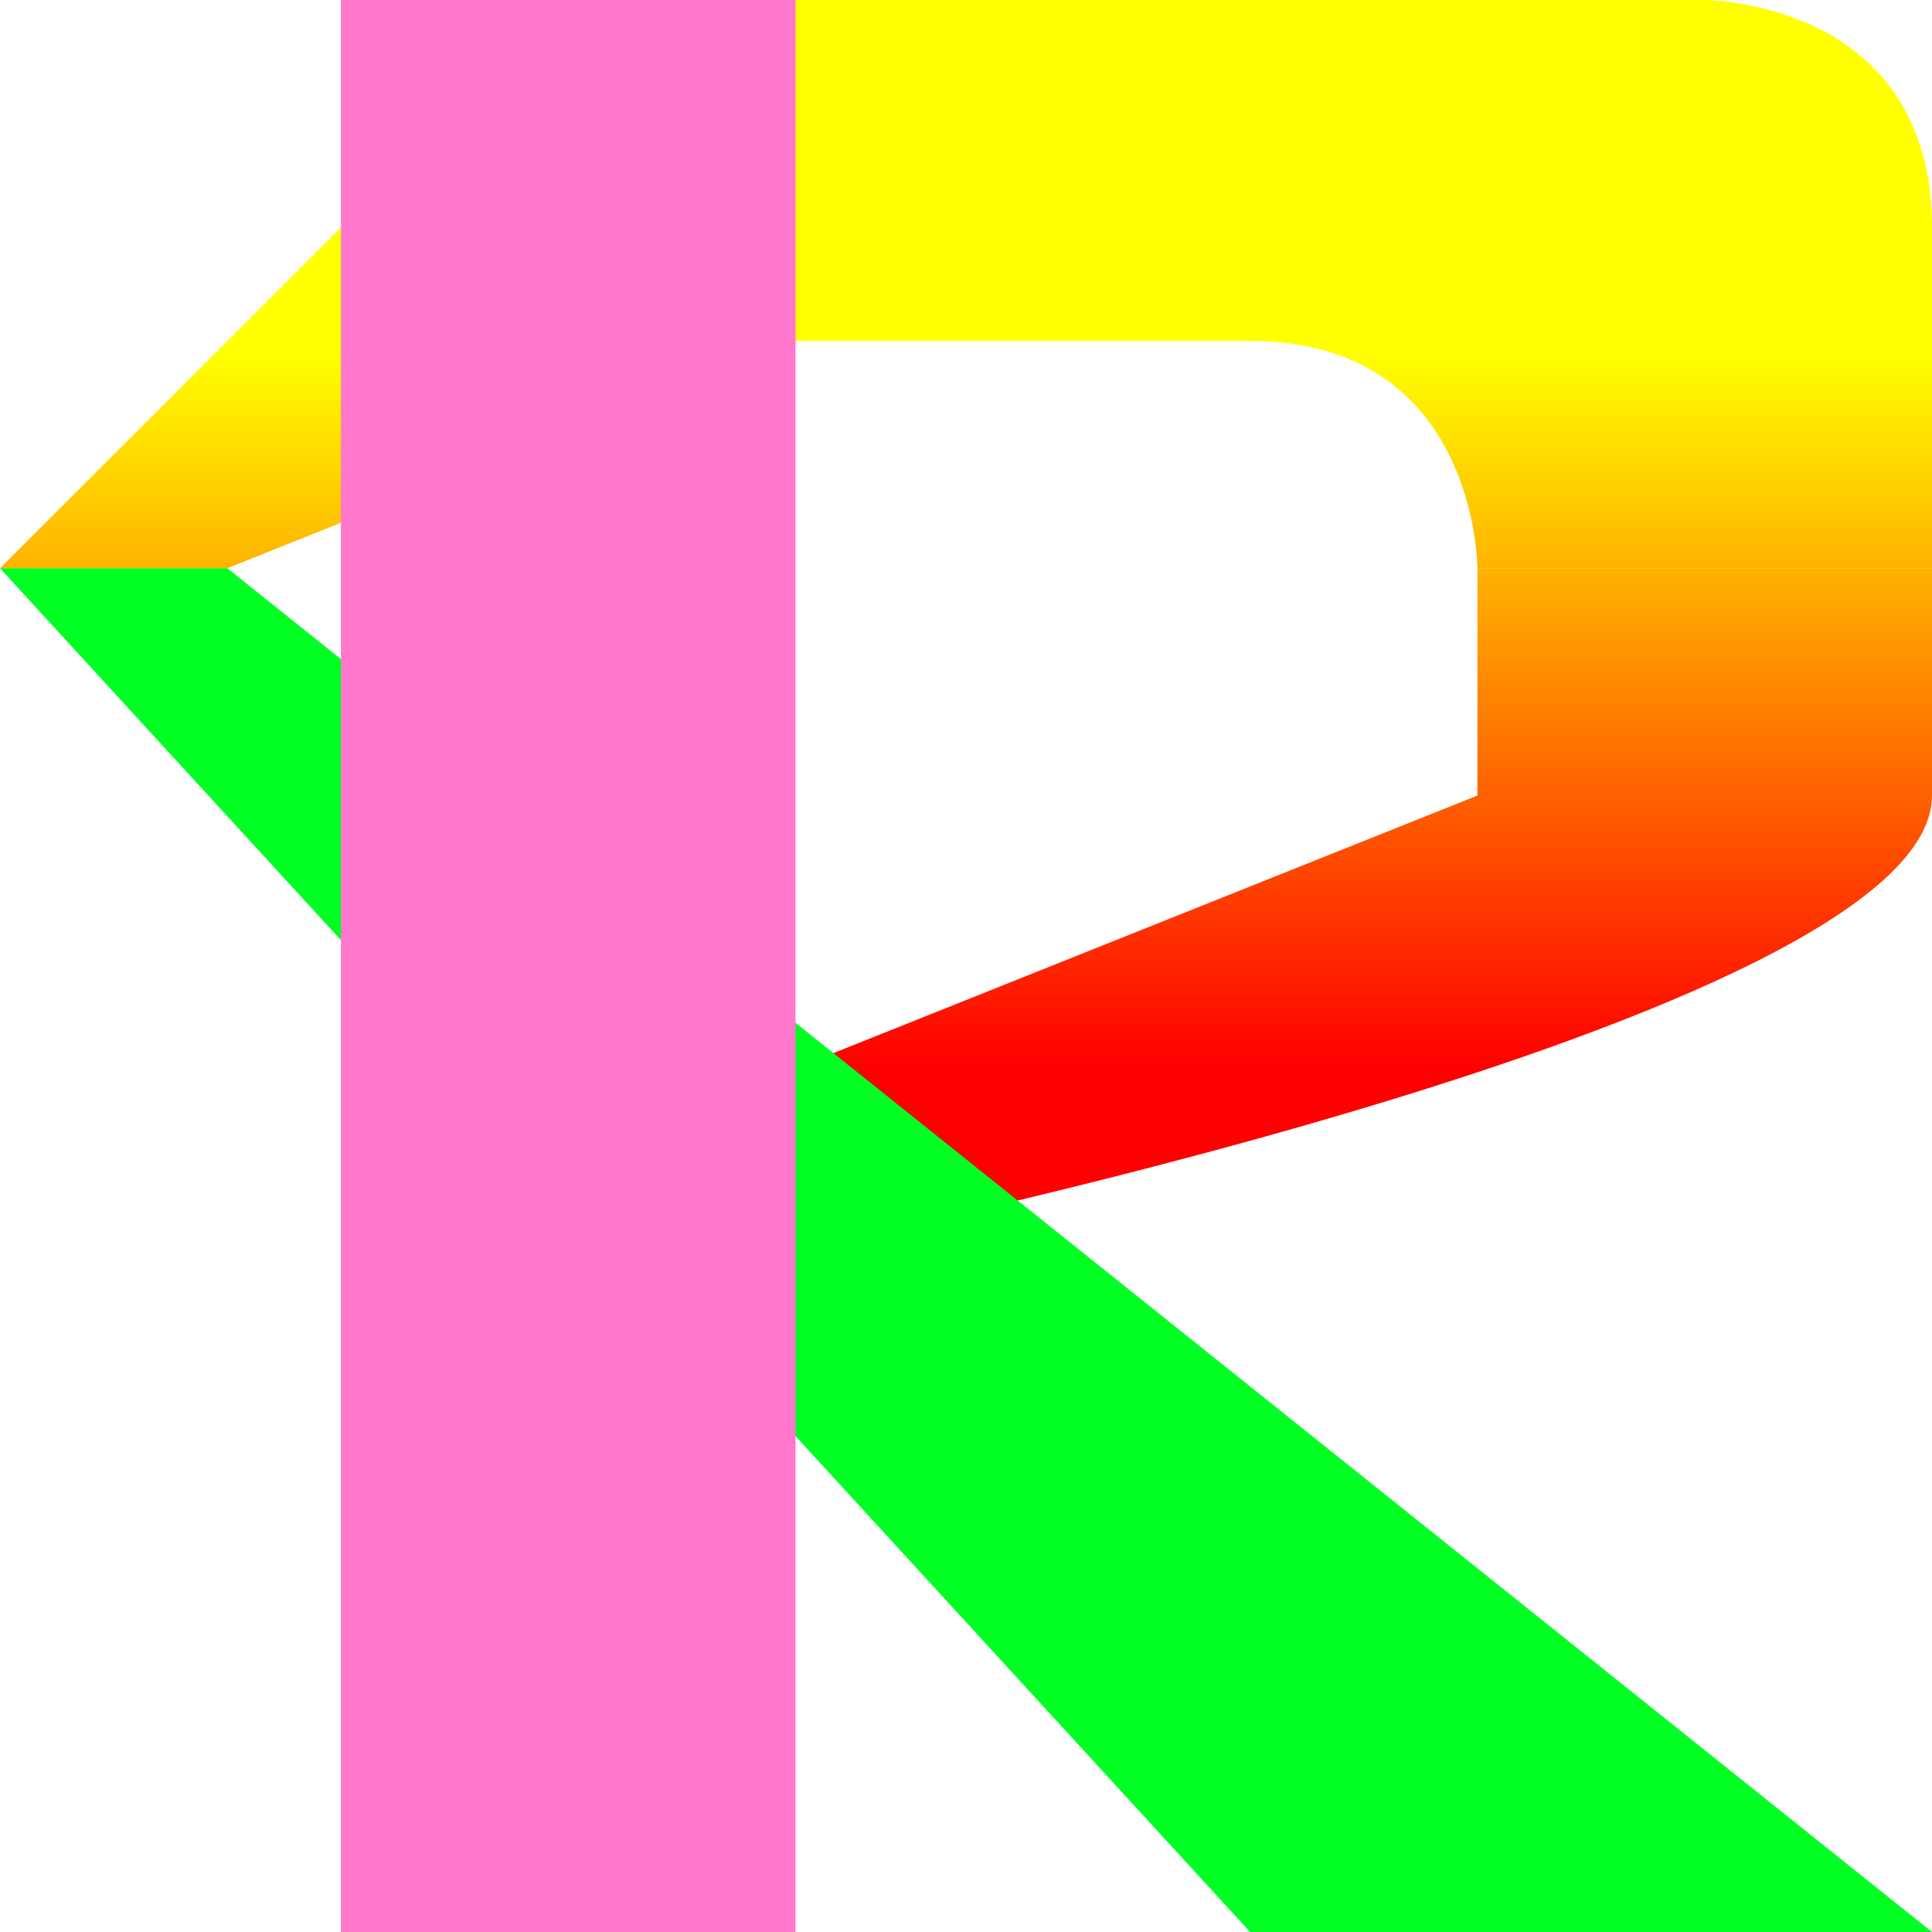
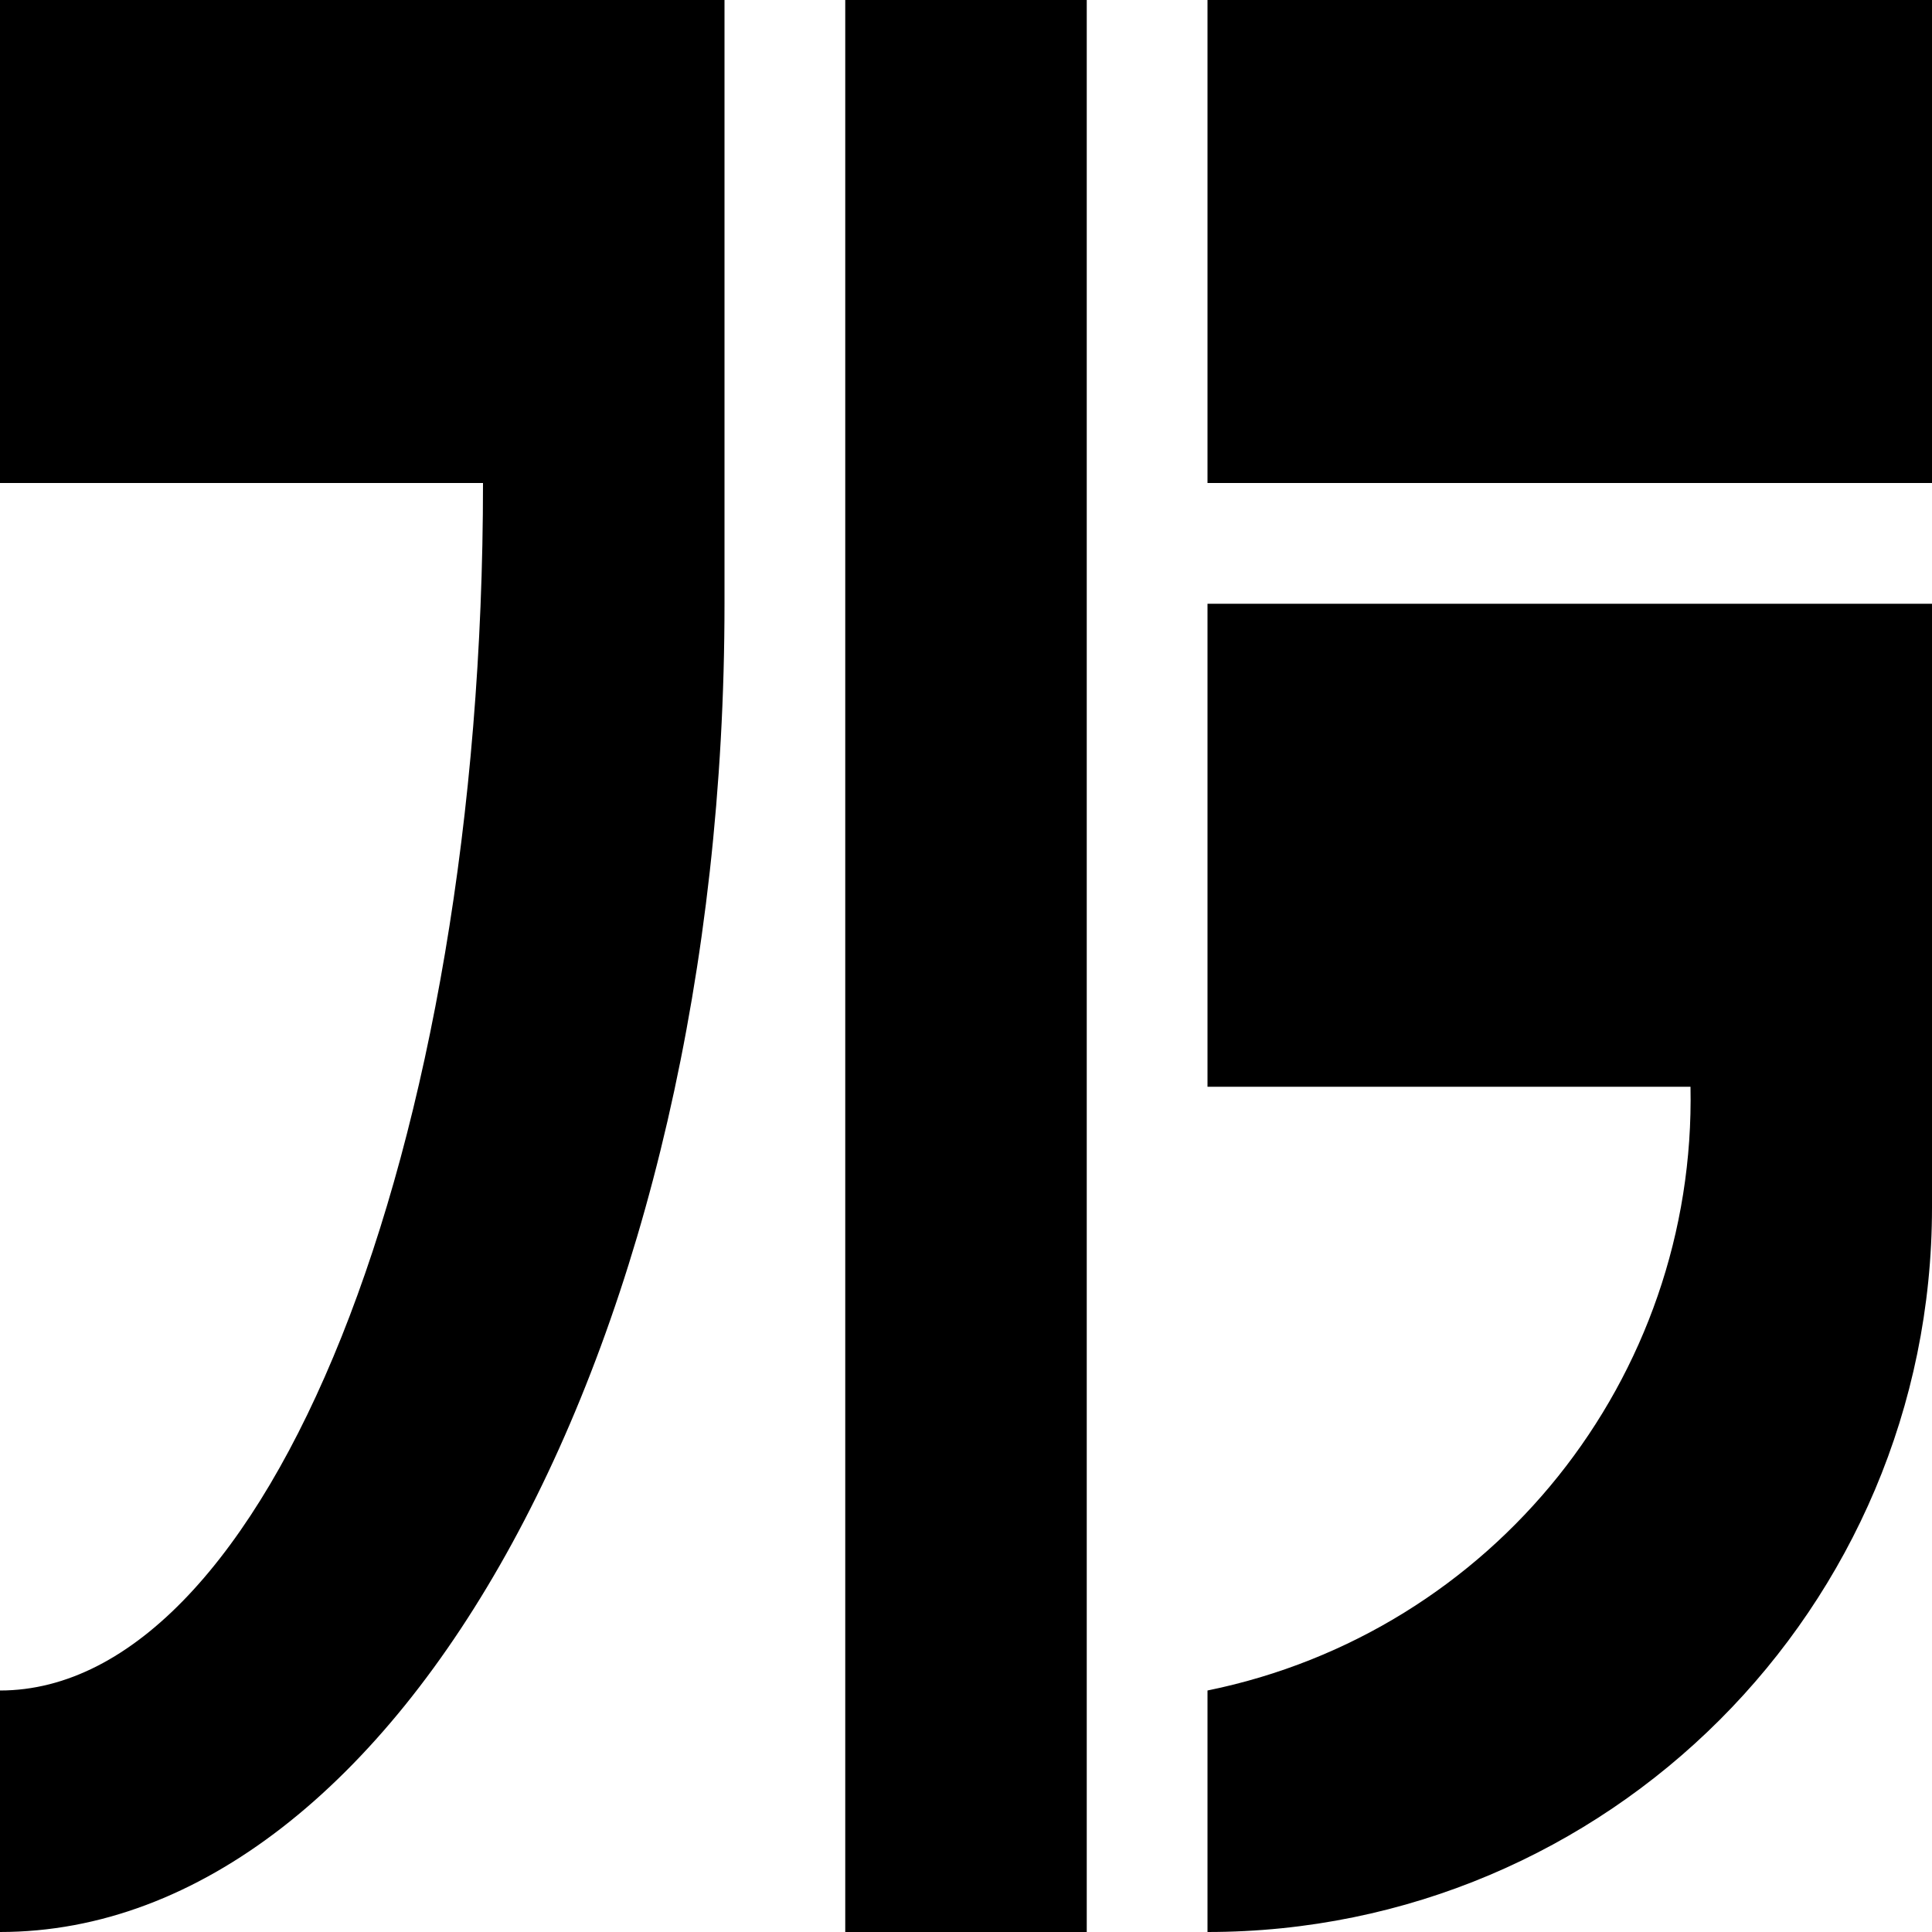
- <svg xmlns="http://www.w3.org/2000/svg" version="1.1" width="34" height="34" viewBox="0,0,34,34">
-   <defs>
-     <linearGradient x1="28" y1="0" x2="28" y2="25" gradientUnits="userSpaceOnUse" id="RY">
-       <stop offset="0" stop-color="#ffff00" />
-       <stop offset="0.25" stop-color="#ffff00" />
-       <stop offset="0.75" stop-color="#ff0000" />
-       <stop offset="1" stop-color="#ff0000" />
-     </linearGradient>
-   </defs>
-   <path d="M4,10l-4,0l10,-10l20,0c0,0 4,0 4,4c0,2 0,6 0,6h-8c0,0 0,-4 -4,-4c0,0 -8,0 -8,0z" fill="url(#RY)" />
-   <path d="M6,22l20,-8l0,-4l8,0c0,0 0,2 0,4c0,4 -20,8 -20,8z" fill="url(#RY)" />
-   <path d="M22,34l-22,-24h4l30,24z" fill="#0f2" />
-   <path d="M6,34v-34h8v34z" fill="#f7c" />
+ <svg xmlns="http://www.w3.org/2000/svg" viewBox="0 0 16 16">
+   <path d="M 0 0 L 0 4 L 4 4 A 4 10 0 0 1 0 14 V 16 A 6 11 0 0 0 6 5 L 6 0 Z M 7 0 V 16 L 9 16 L 9 0 Z M 10 0 L 16 0 L 16 4 L 10 4 Z M 10 5 H 16 V 10 A 6 6 0 0 1 10 16 L 10 14 A 5 5 0 0 0 14 9 L 10 9 Z" fill="#000000" />
</svg>
